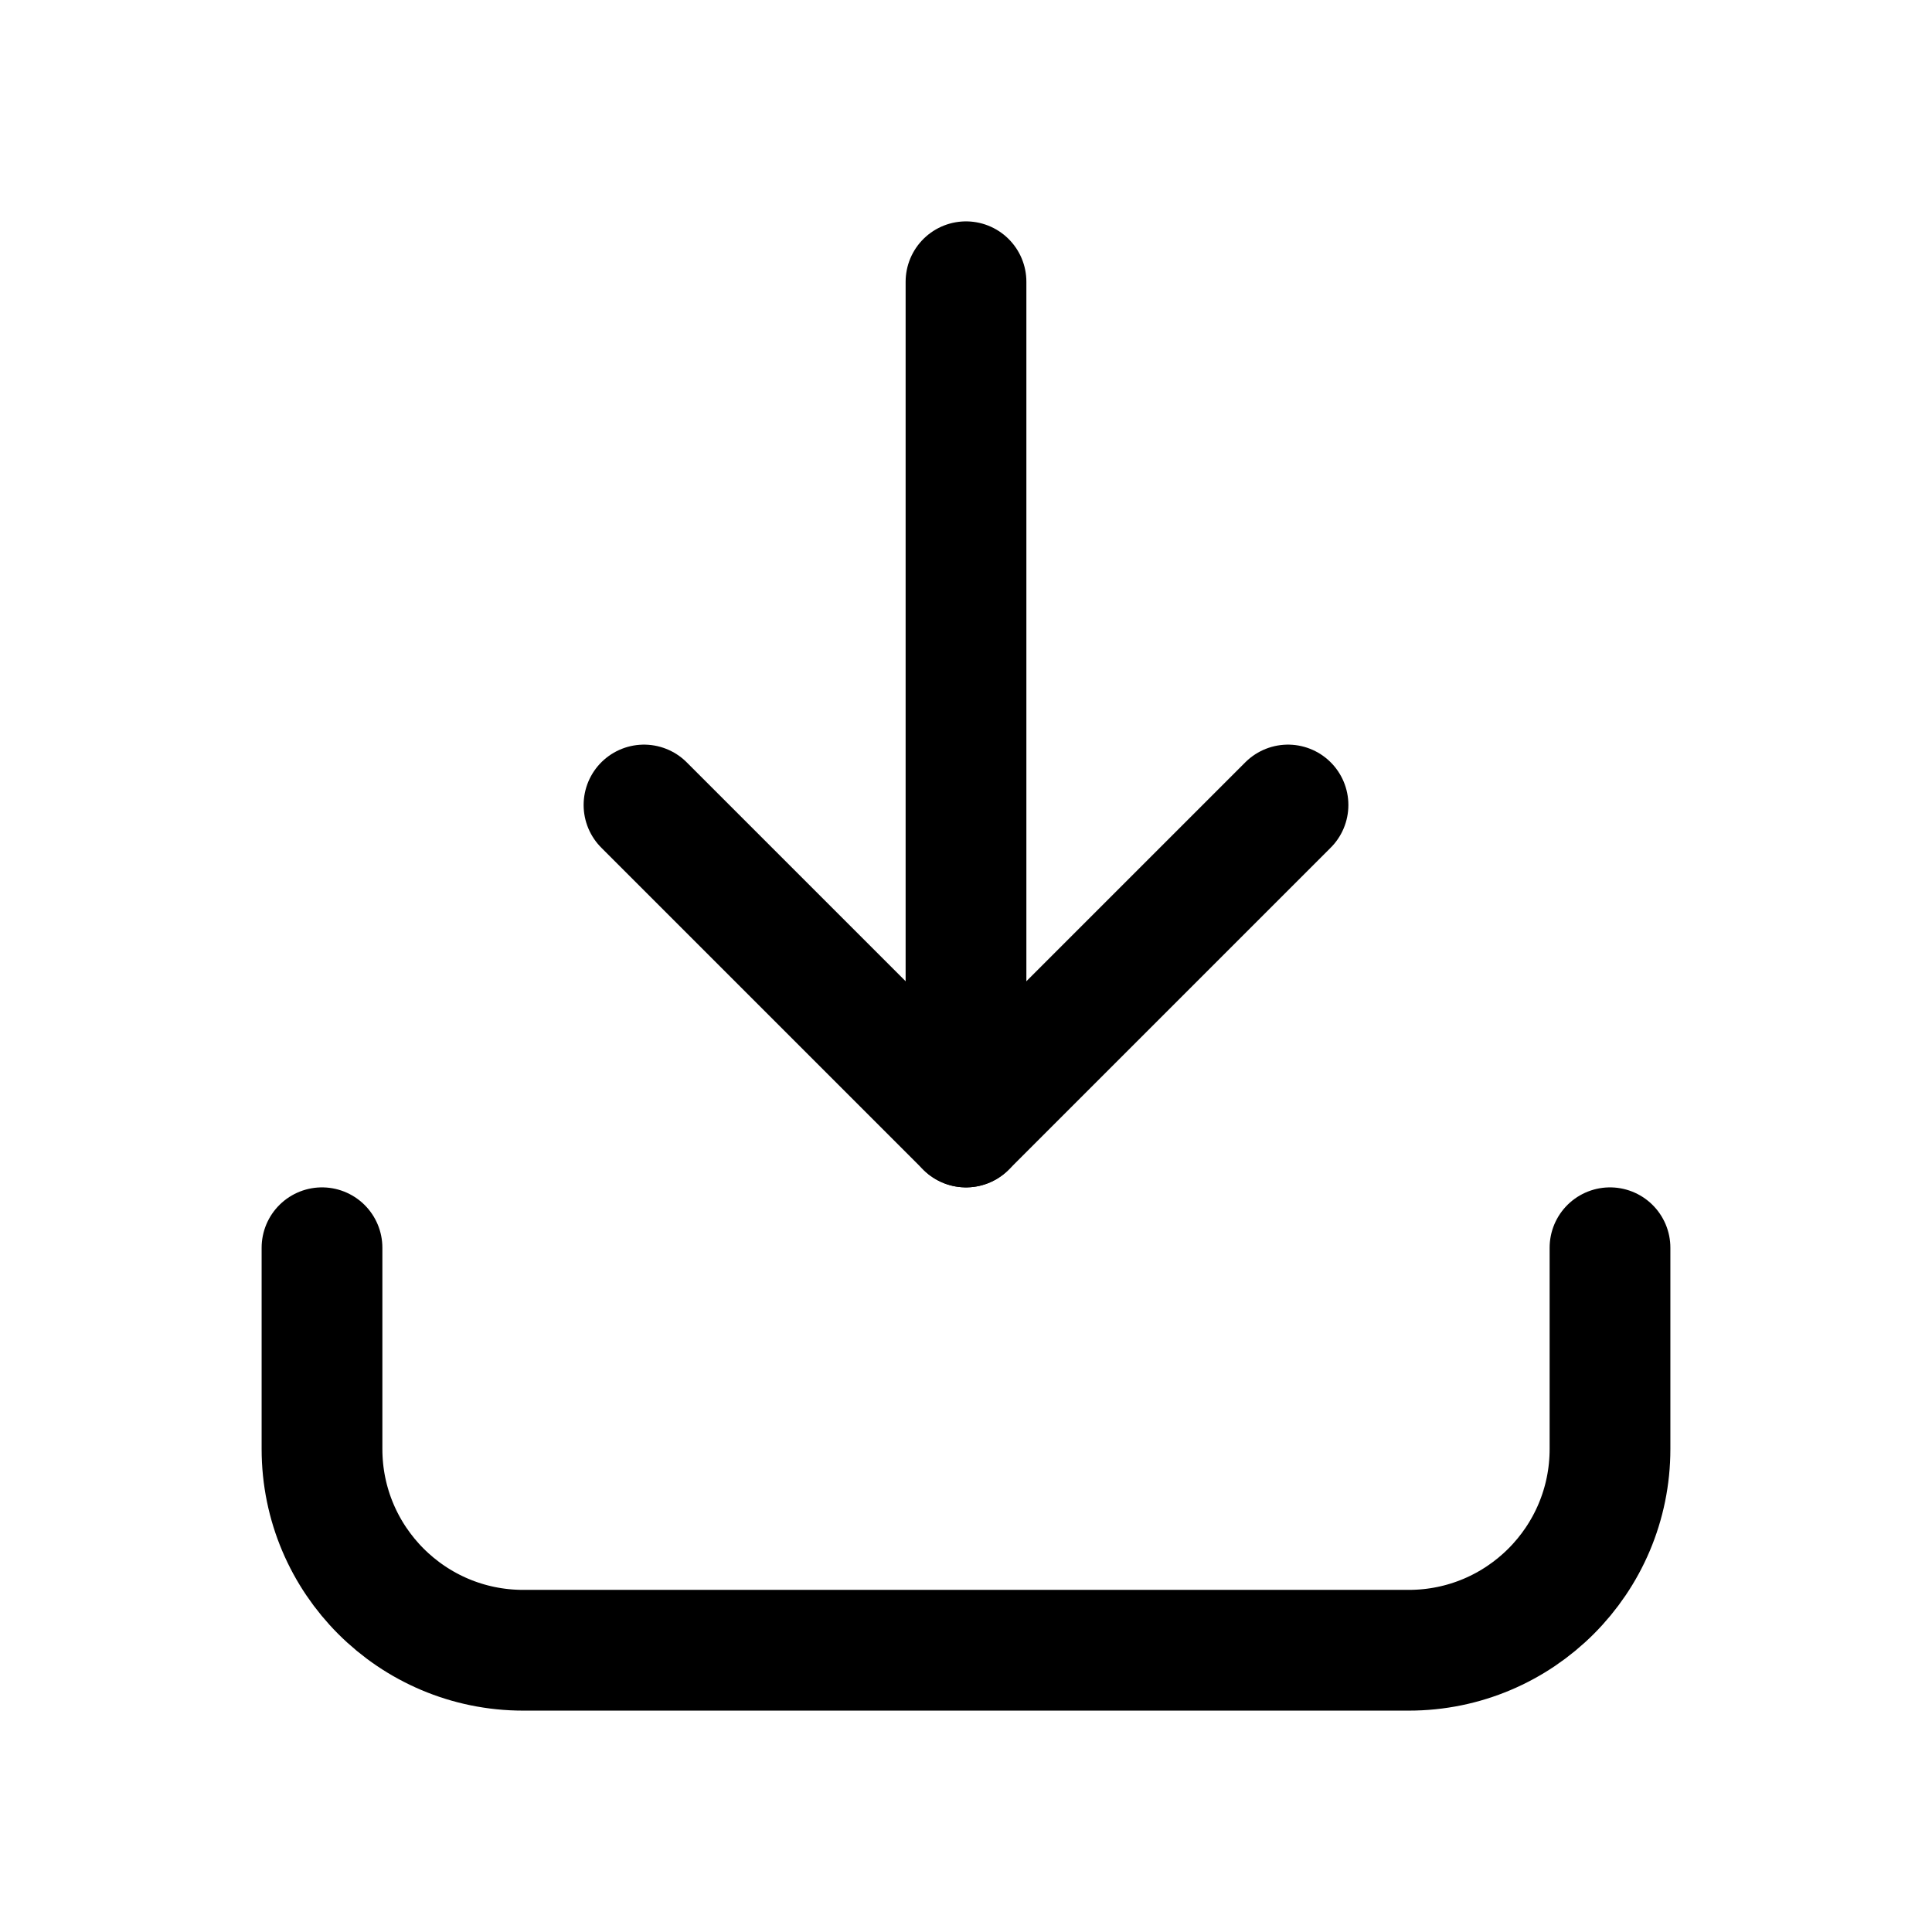
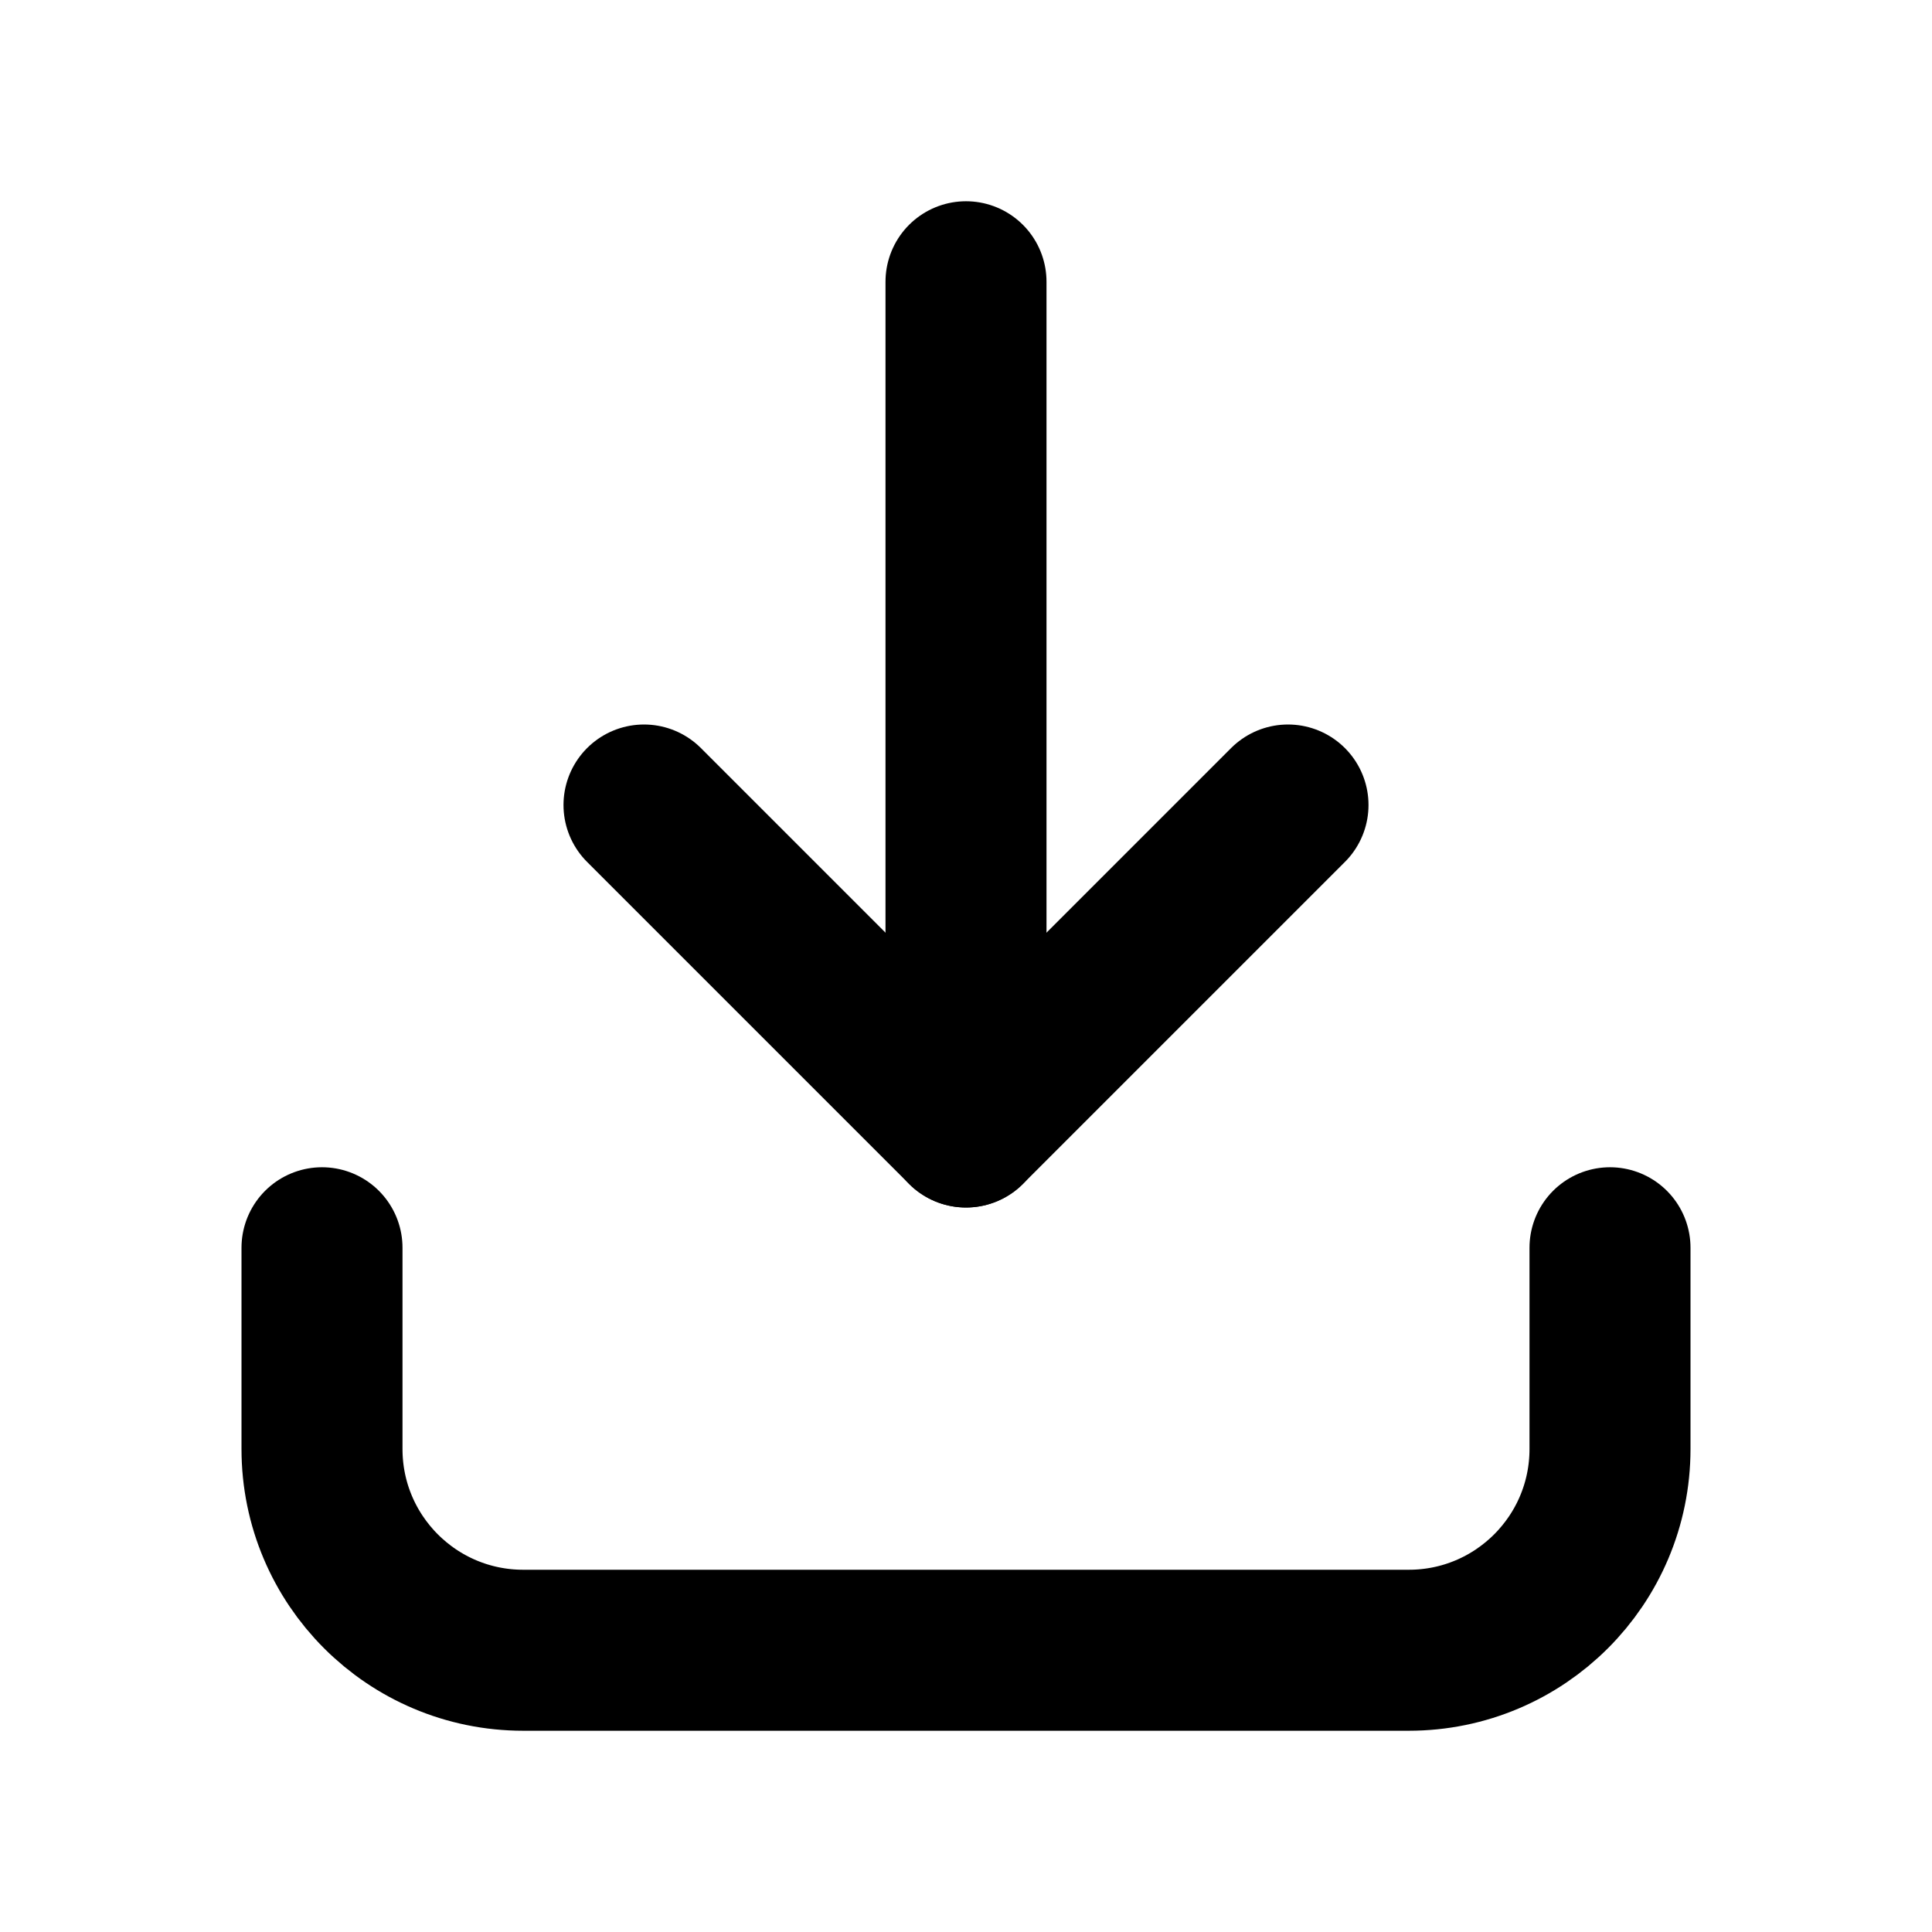
- <svg xmlns="http://www.w3.org/2000/svg" viewBox="0 0 24 24" fill="none" stroke="currentColor" stroke-width="1.5" stroke-linecap="round" stroke-linejoin="round">
+ <svg xmlns="http://www.w3.org/2000/svg" viewBox="0 0 24 24" fill="none" stroke="currentColor" stroke-width="2" stroke-linecap="round" stroke-linejoin="round">
  <path d="M4 15.5V18a2.5 2.5 0 0 0 2.5 2.5h11A2.5 2.5 0 0 0 20 18v-2.5" />
  <path d="M12 3.5v10.5" />
  <path d="M8 10l4 4 4-4" />
</svg>
